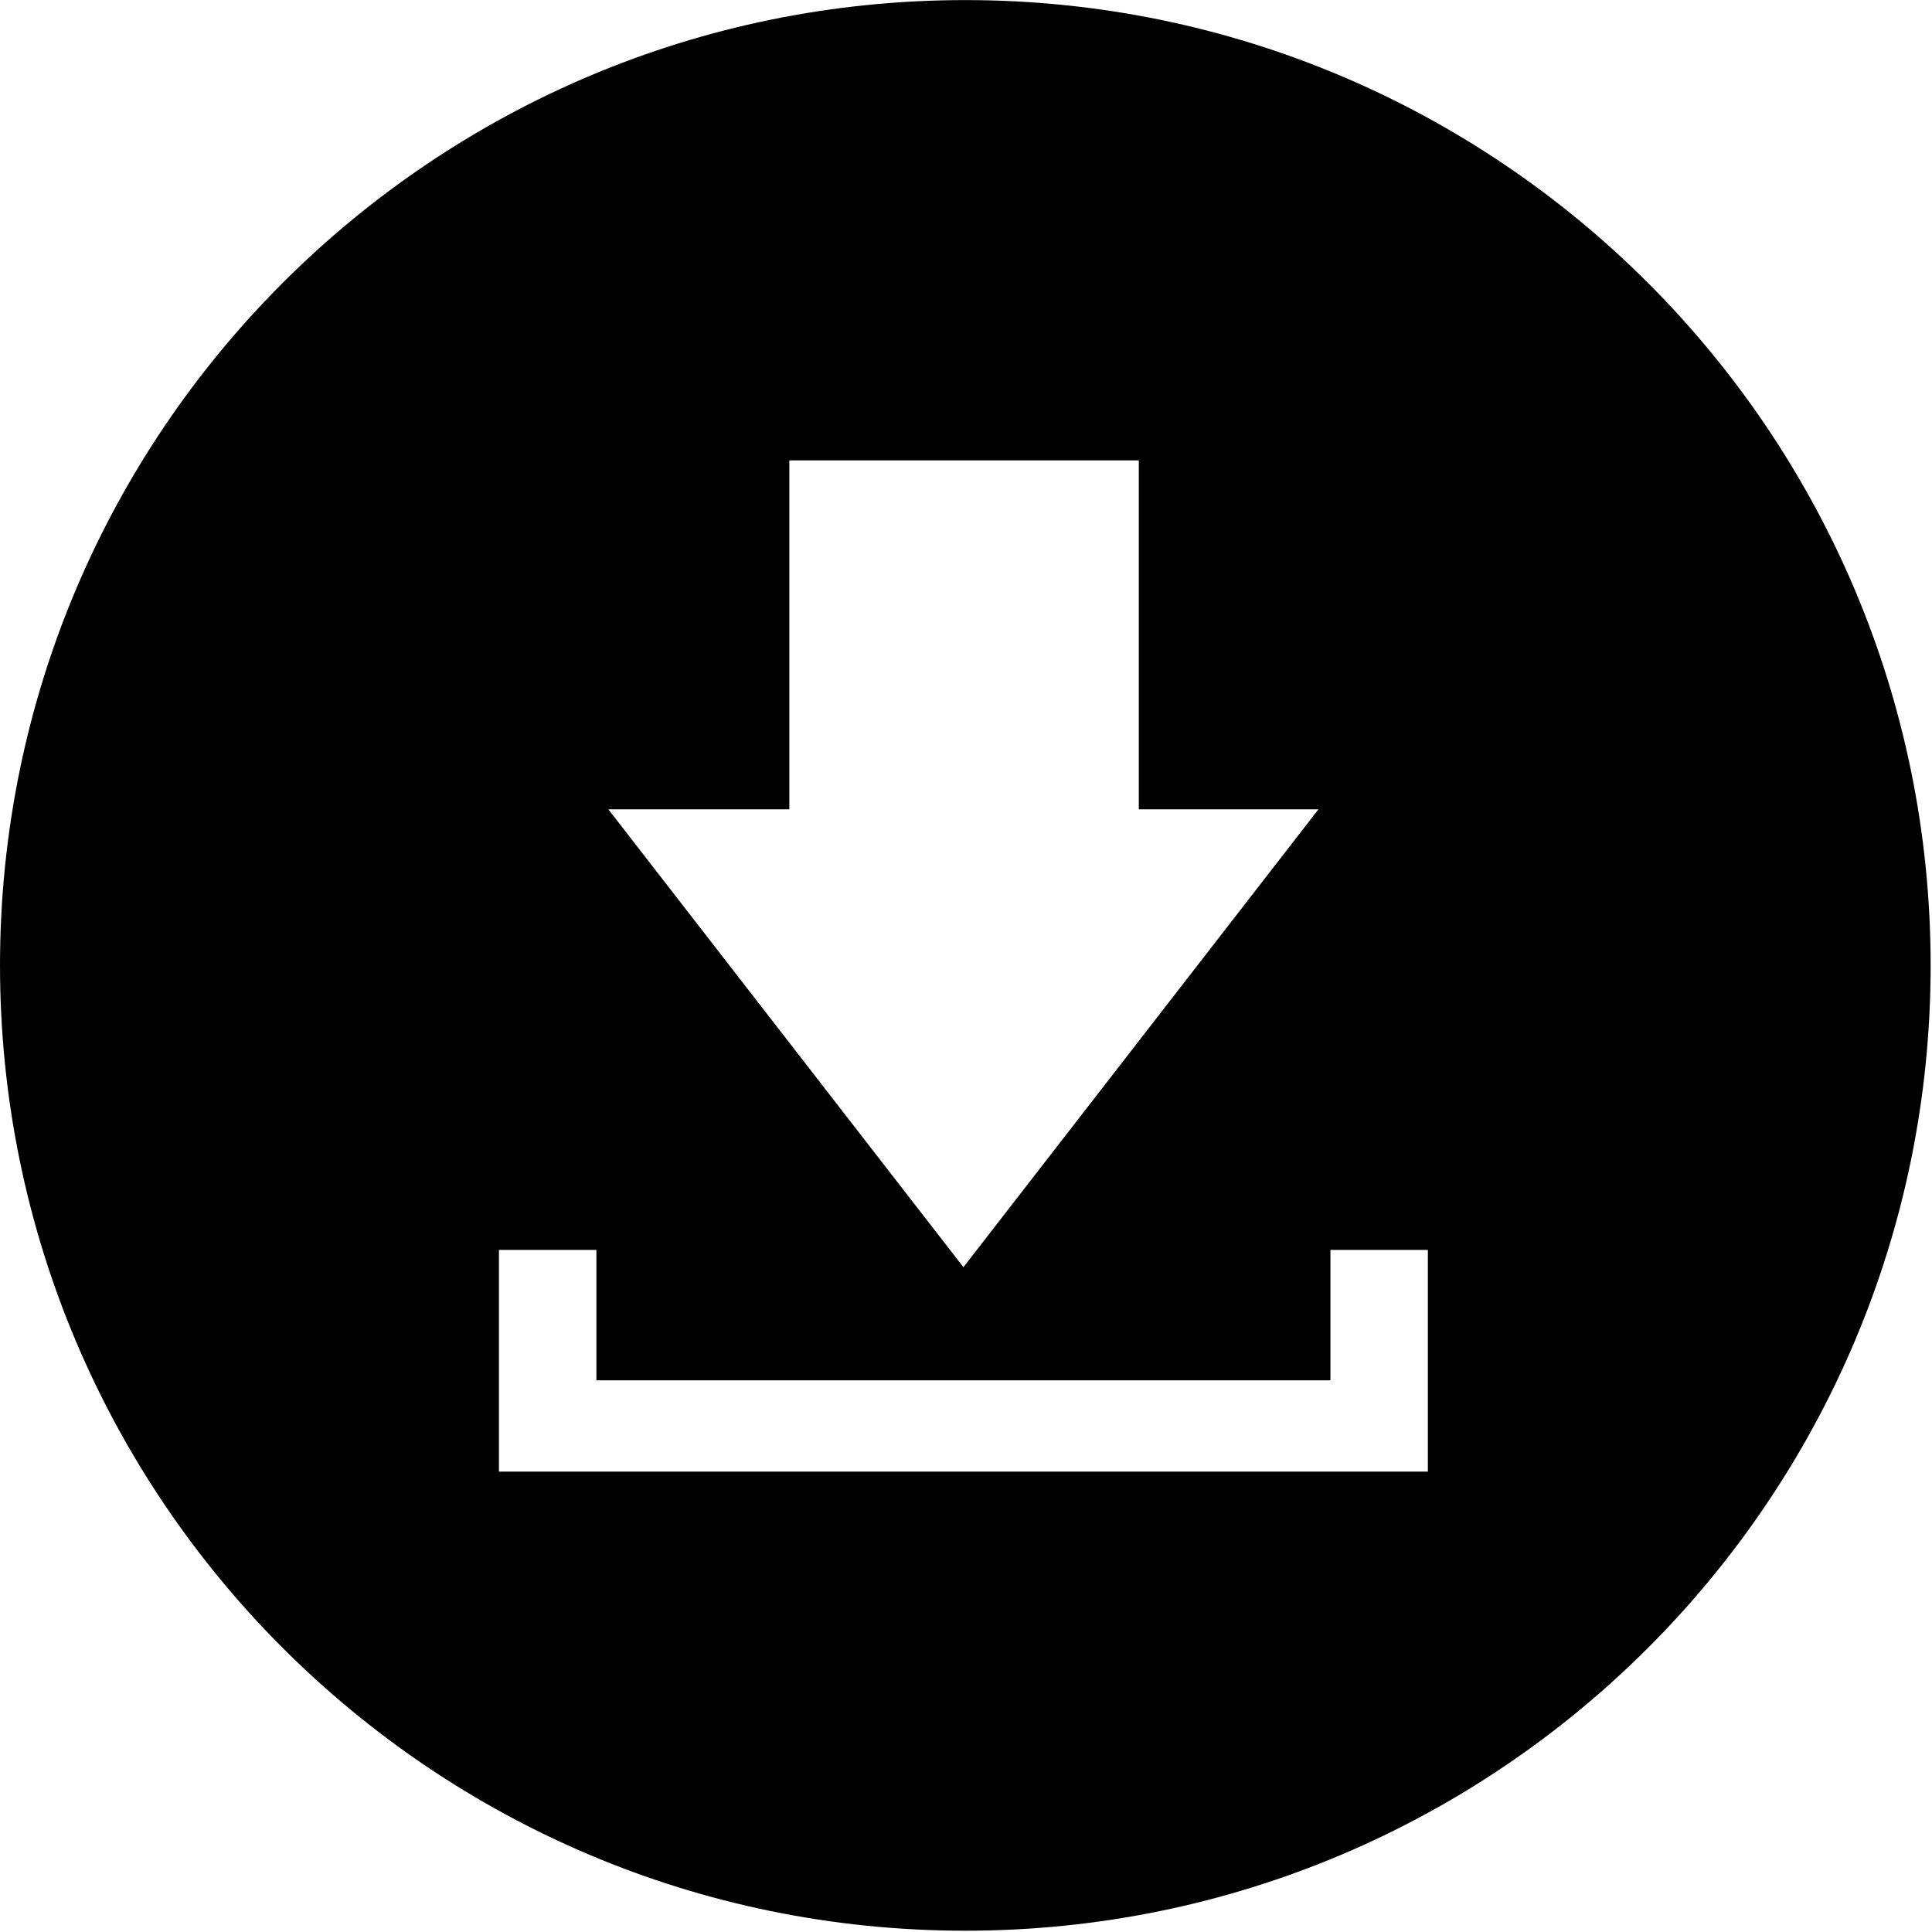
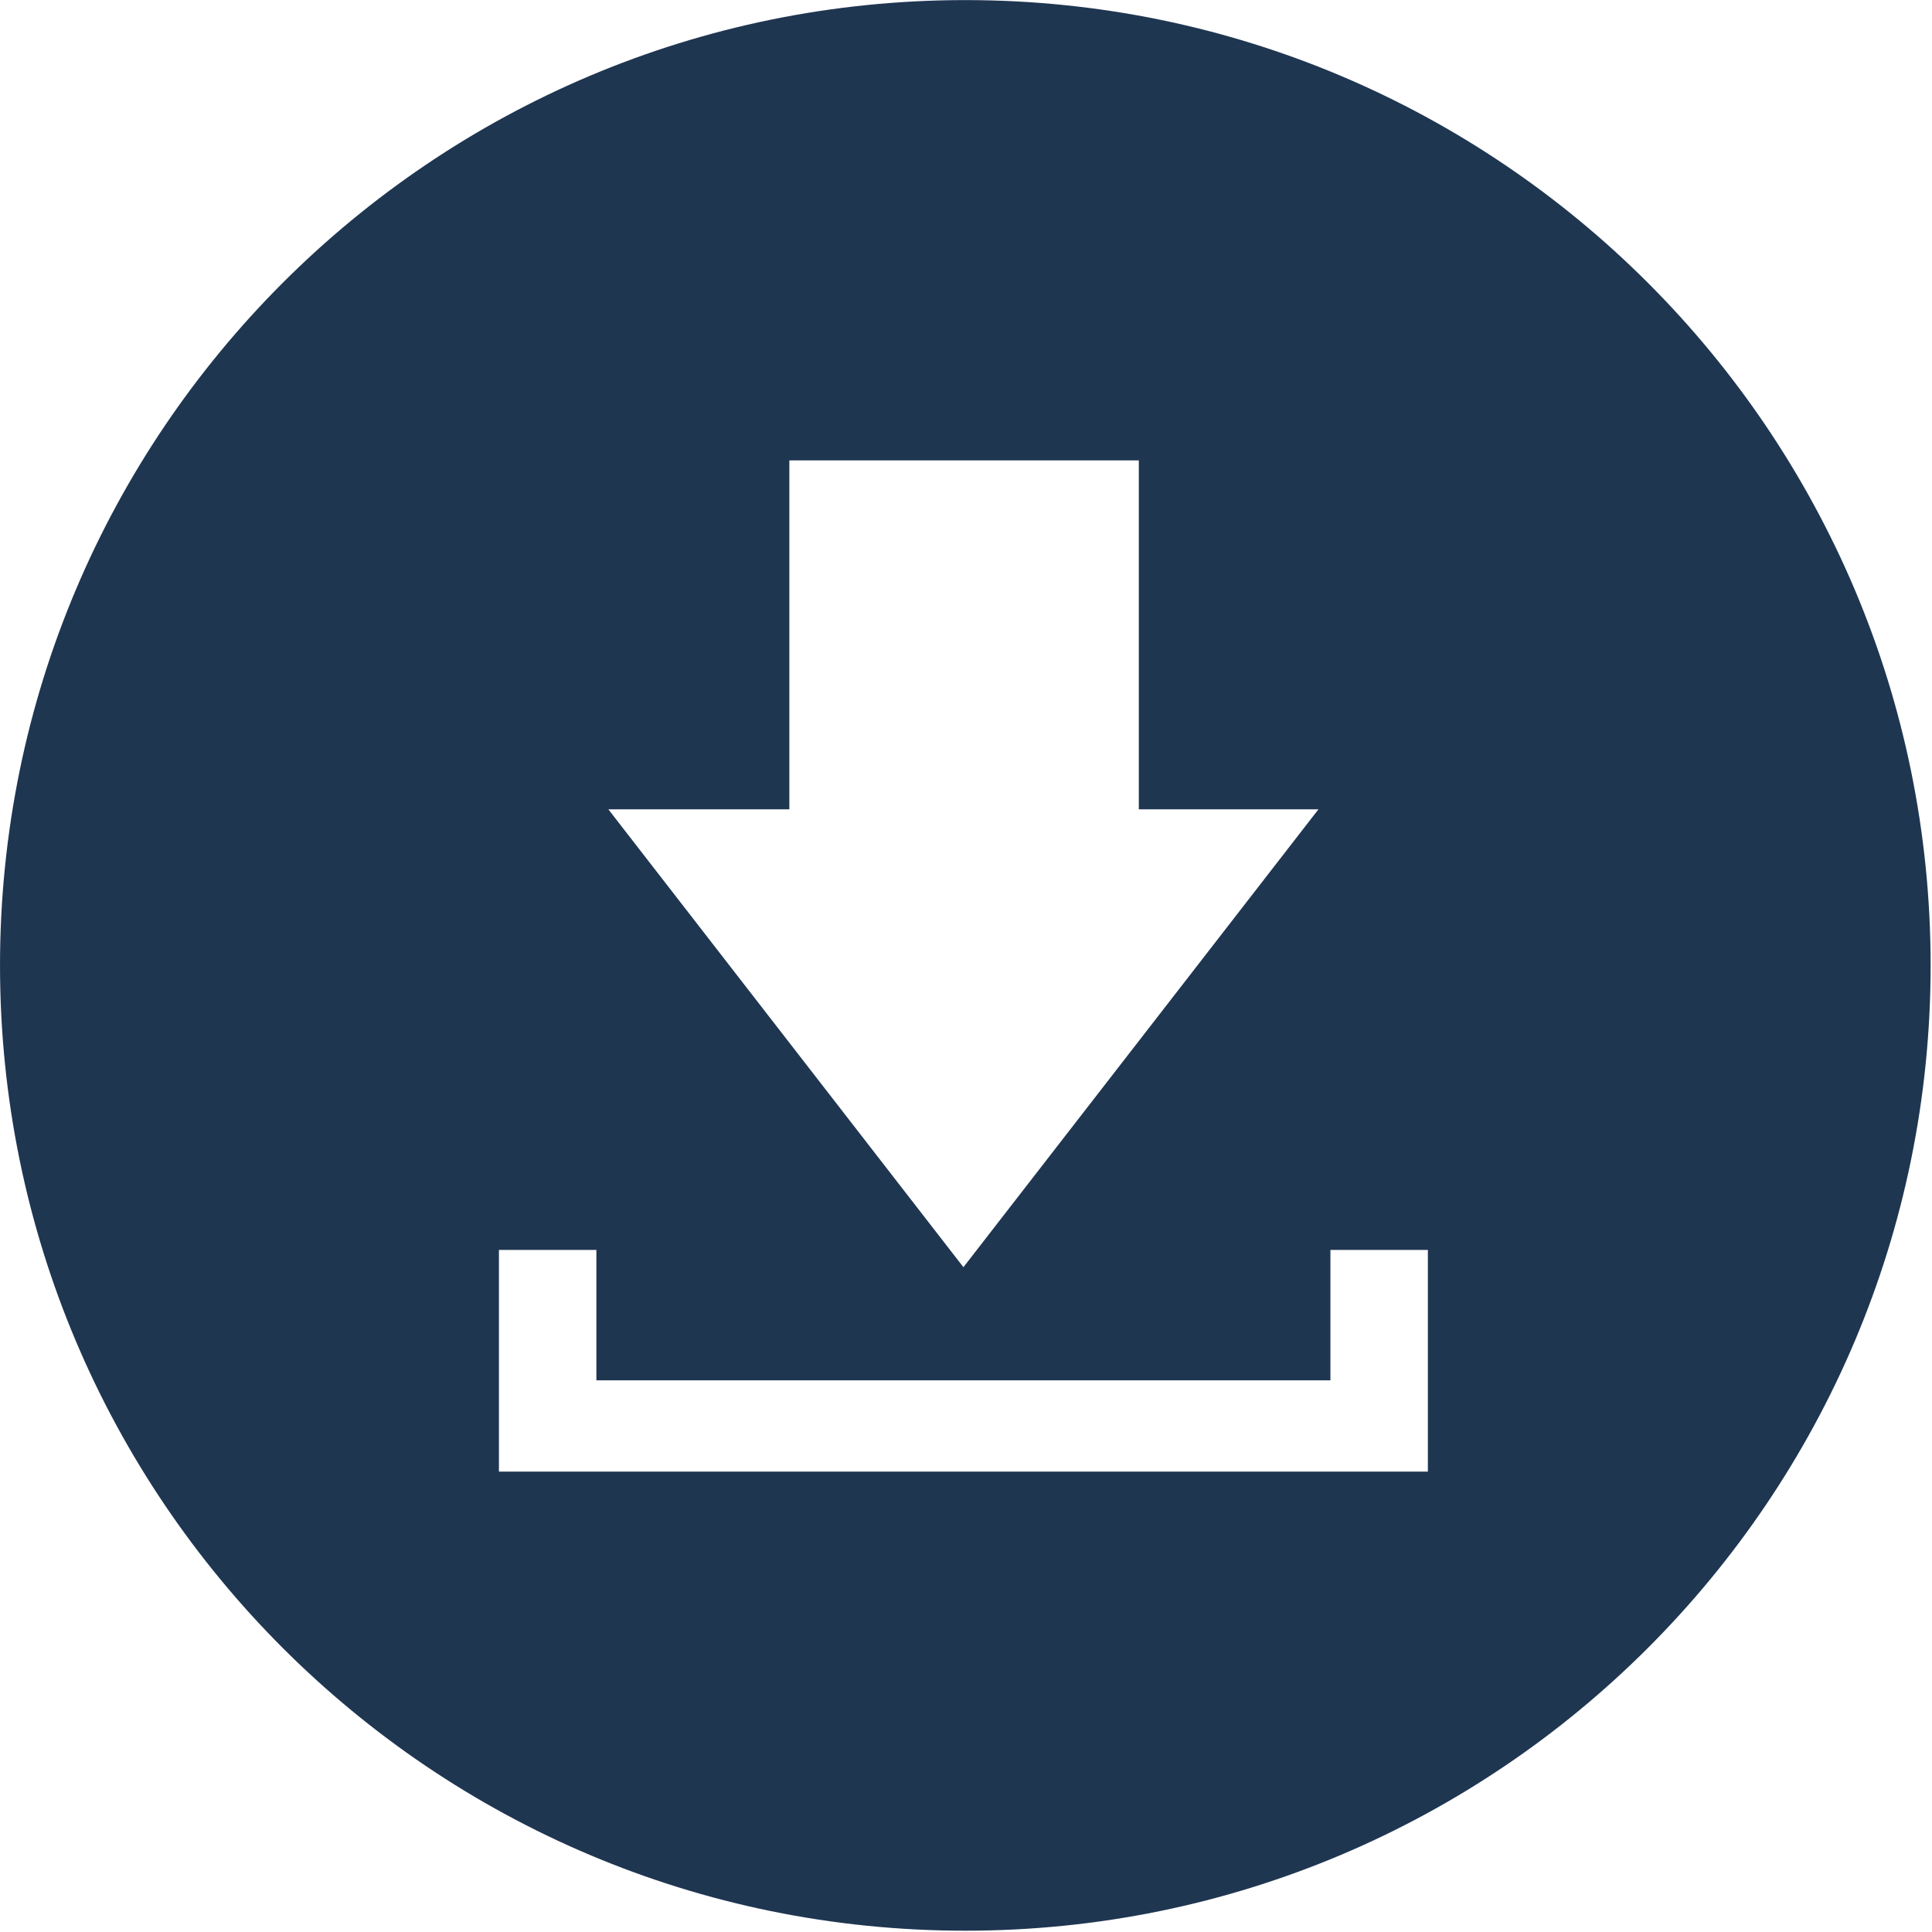
<svg xmlns="http://www.w3.org/2000/svg" width="100%" height="100%" viewBox="0 0 851 851" version="1.1" xml:space="preserve" style="fill-rule:evenodd;clip-rule:evenodd;stroke-linejoin:round;stroke-miterlimit:2;">
  <g id="Email" transform="matrix(1.99006,0,0,1.99006,-8665.79,-1235.83)">
-     <path d="M4568.2,1048.34C4450.2,1048.34 4354.54,952.684 4354.54,834.682C4354.54,716.679 4450.2,621.02 4568.2,621.02C4686.2,621.02 4781.86,716.679 4781.86,834.682C4781.86,952.684 4686.2,1048.34 4568.2,1048.34ZM4606.6,800.136L4606.6,722.905L4529.25,722.905L4529.25,800.136L4489.19,800.136L4567.78,901.48L4646.36,800.136L4606.6,800.136ZM4464.97,946.723L4670.58,946.723L4670.58,897.653L4649.01,897.653L4649.01,926.521L4486.54,926.521L4486.54,897.653L4464.97,897.653L4464.97,946.723Z" />
+     <path d="M4568.2,1048.34C4450.2,1048.34 4354.54,952.684 4354.54,834.682C4354.54,716.679 4450.2,621.02 4568.2,621.02C4686.2,621.02 4781.86,716.679 4781.86,834.682C4781.86,952.684 4686.2,1048.34 4568.2,1048.34ZM4606.6,800.136L4606.6,722.905L4529.25,722.905L4529.25,800.136L4489.19,800.136L4567.78,901.48L4646.36,800.136L4606.6,800.136ZM4464.97,946.723L4670.58,946.723L4670.58,897.653L4649.01,897.653L4649.01,926.521L4486.54,926.521L4486.54,897.653L4464.97,897.653L4464.97,946.723Z" style="fill:rgb(31,54,81);" />
  </g>
</svg>
